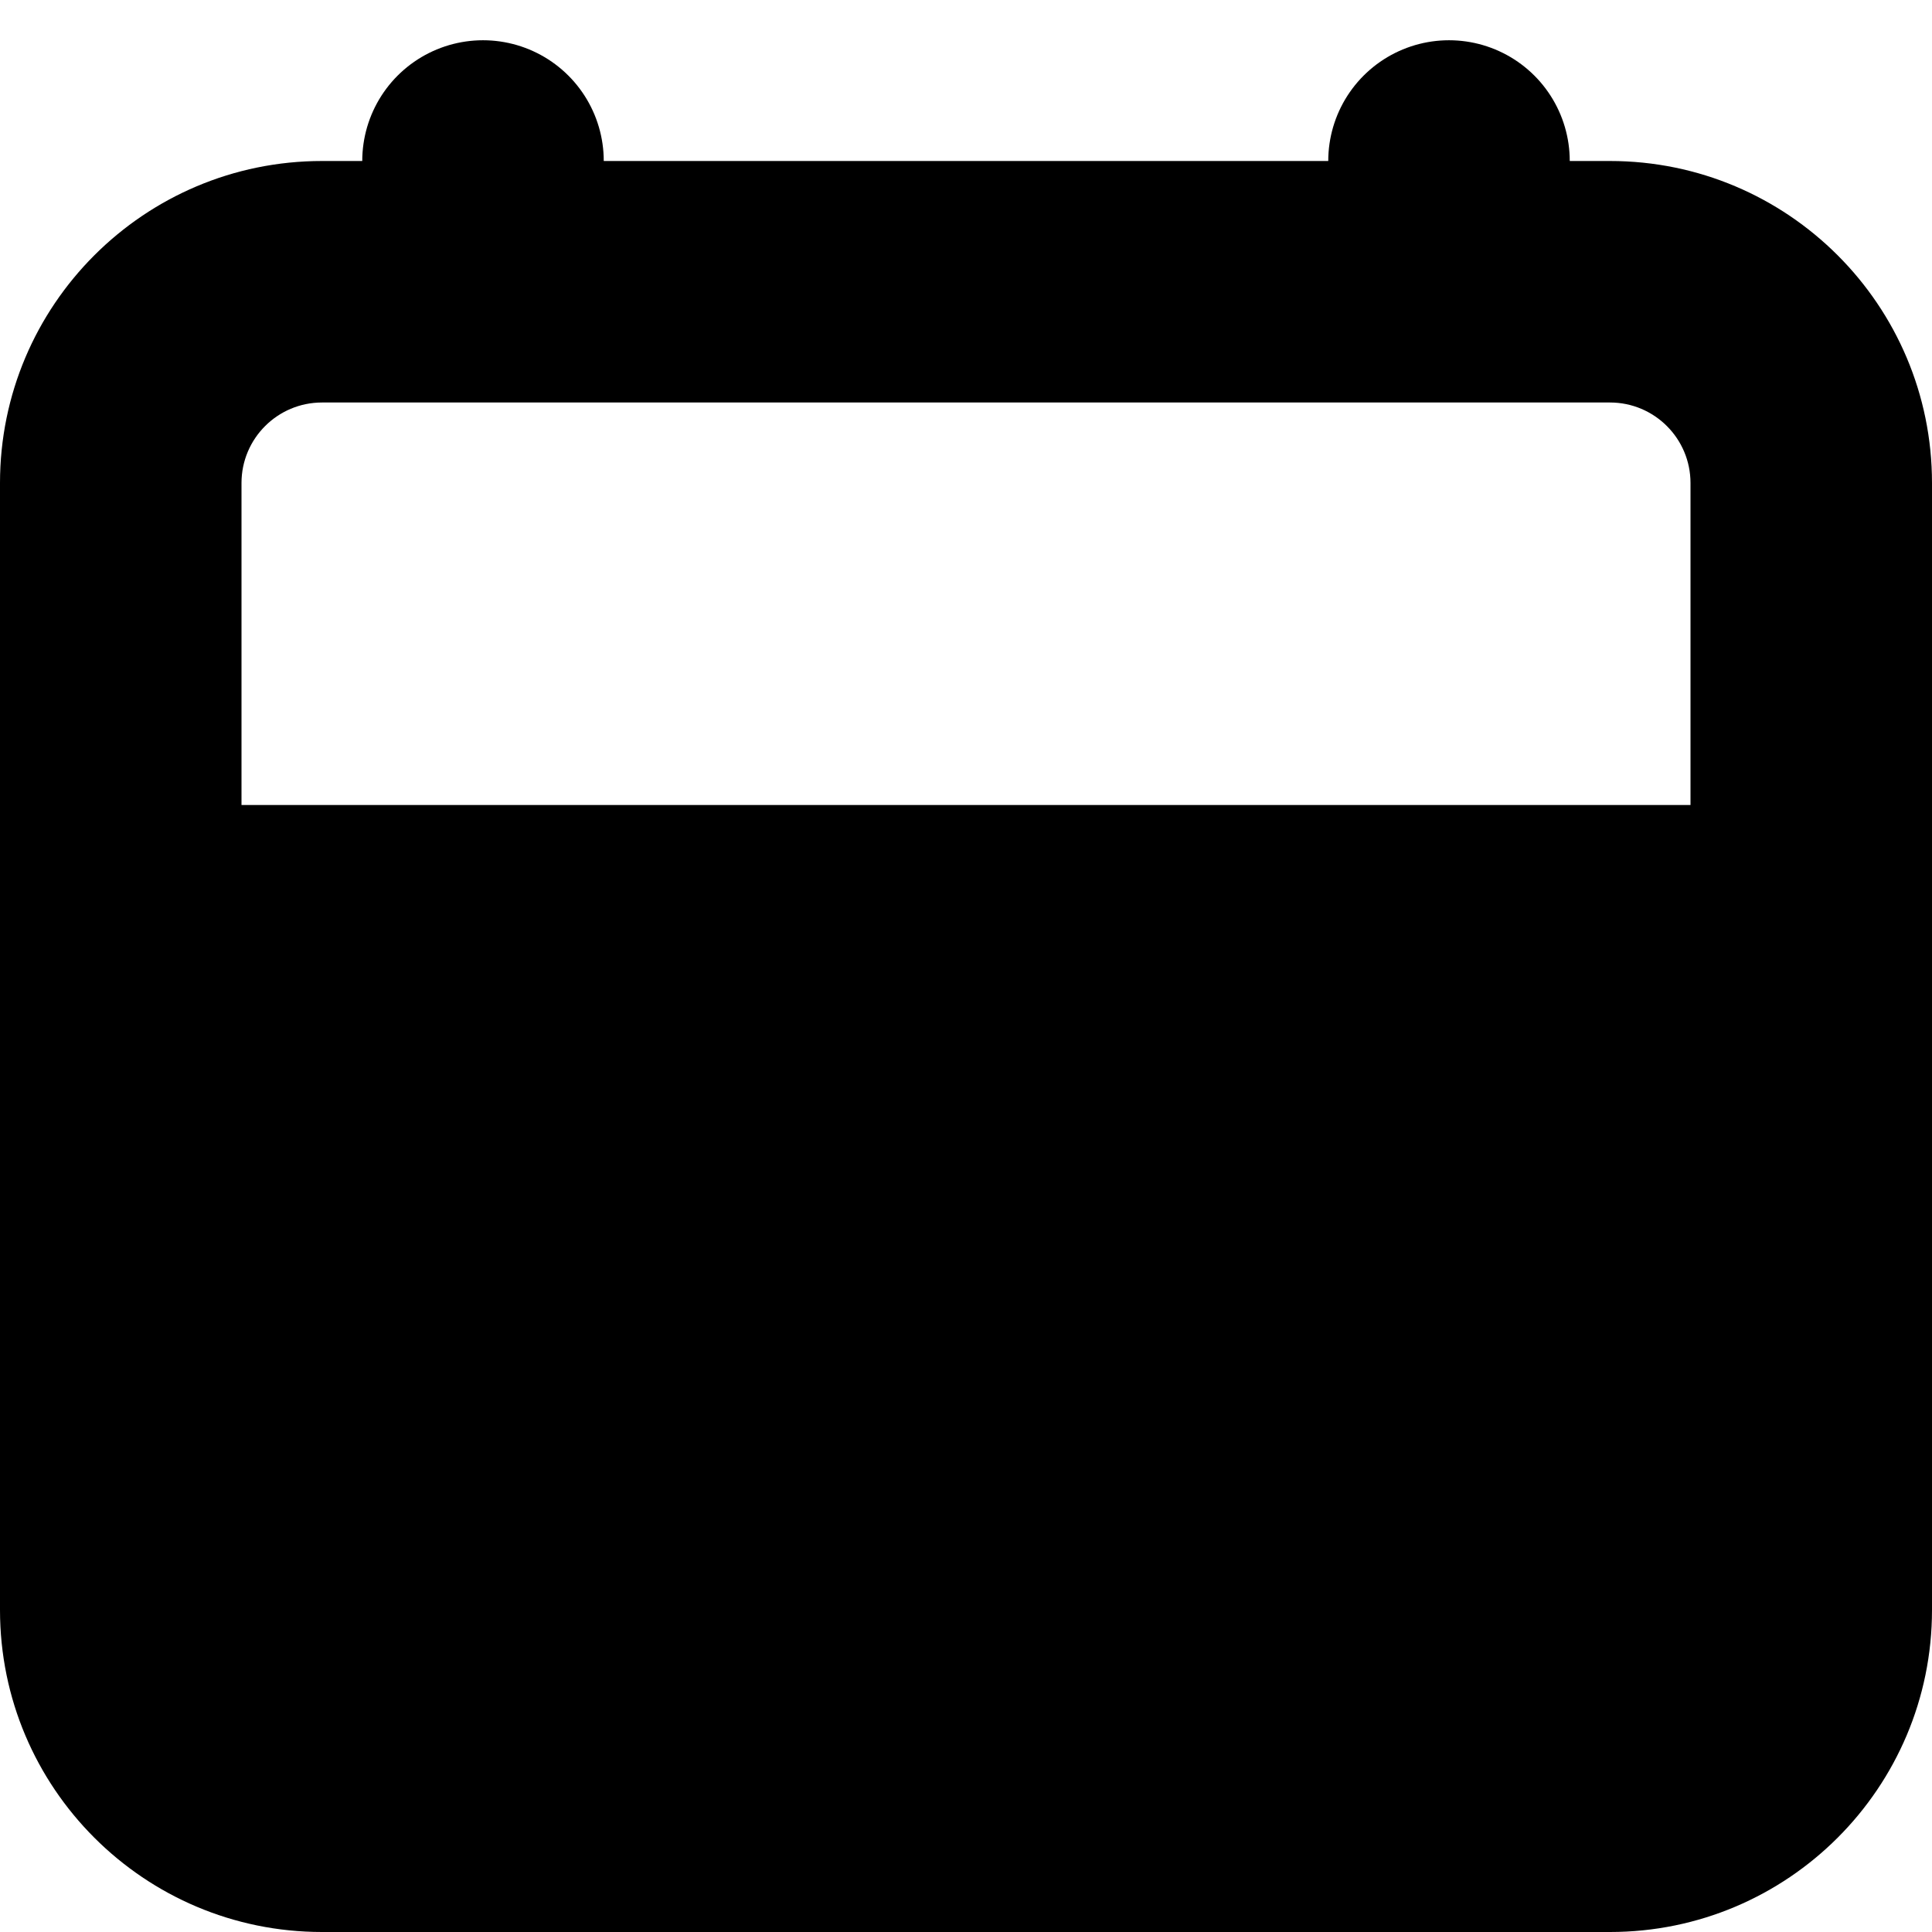
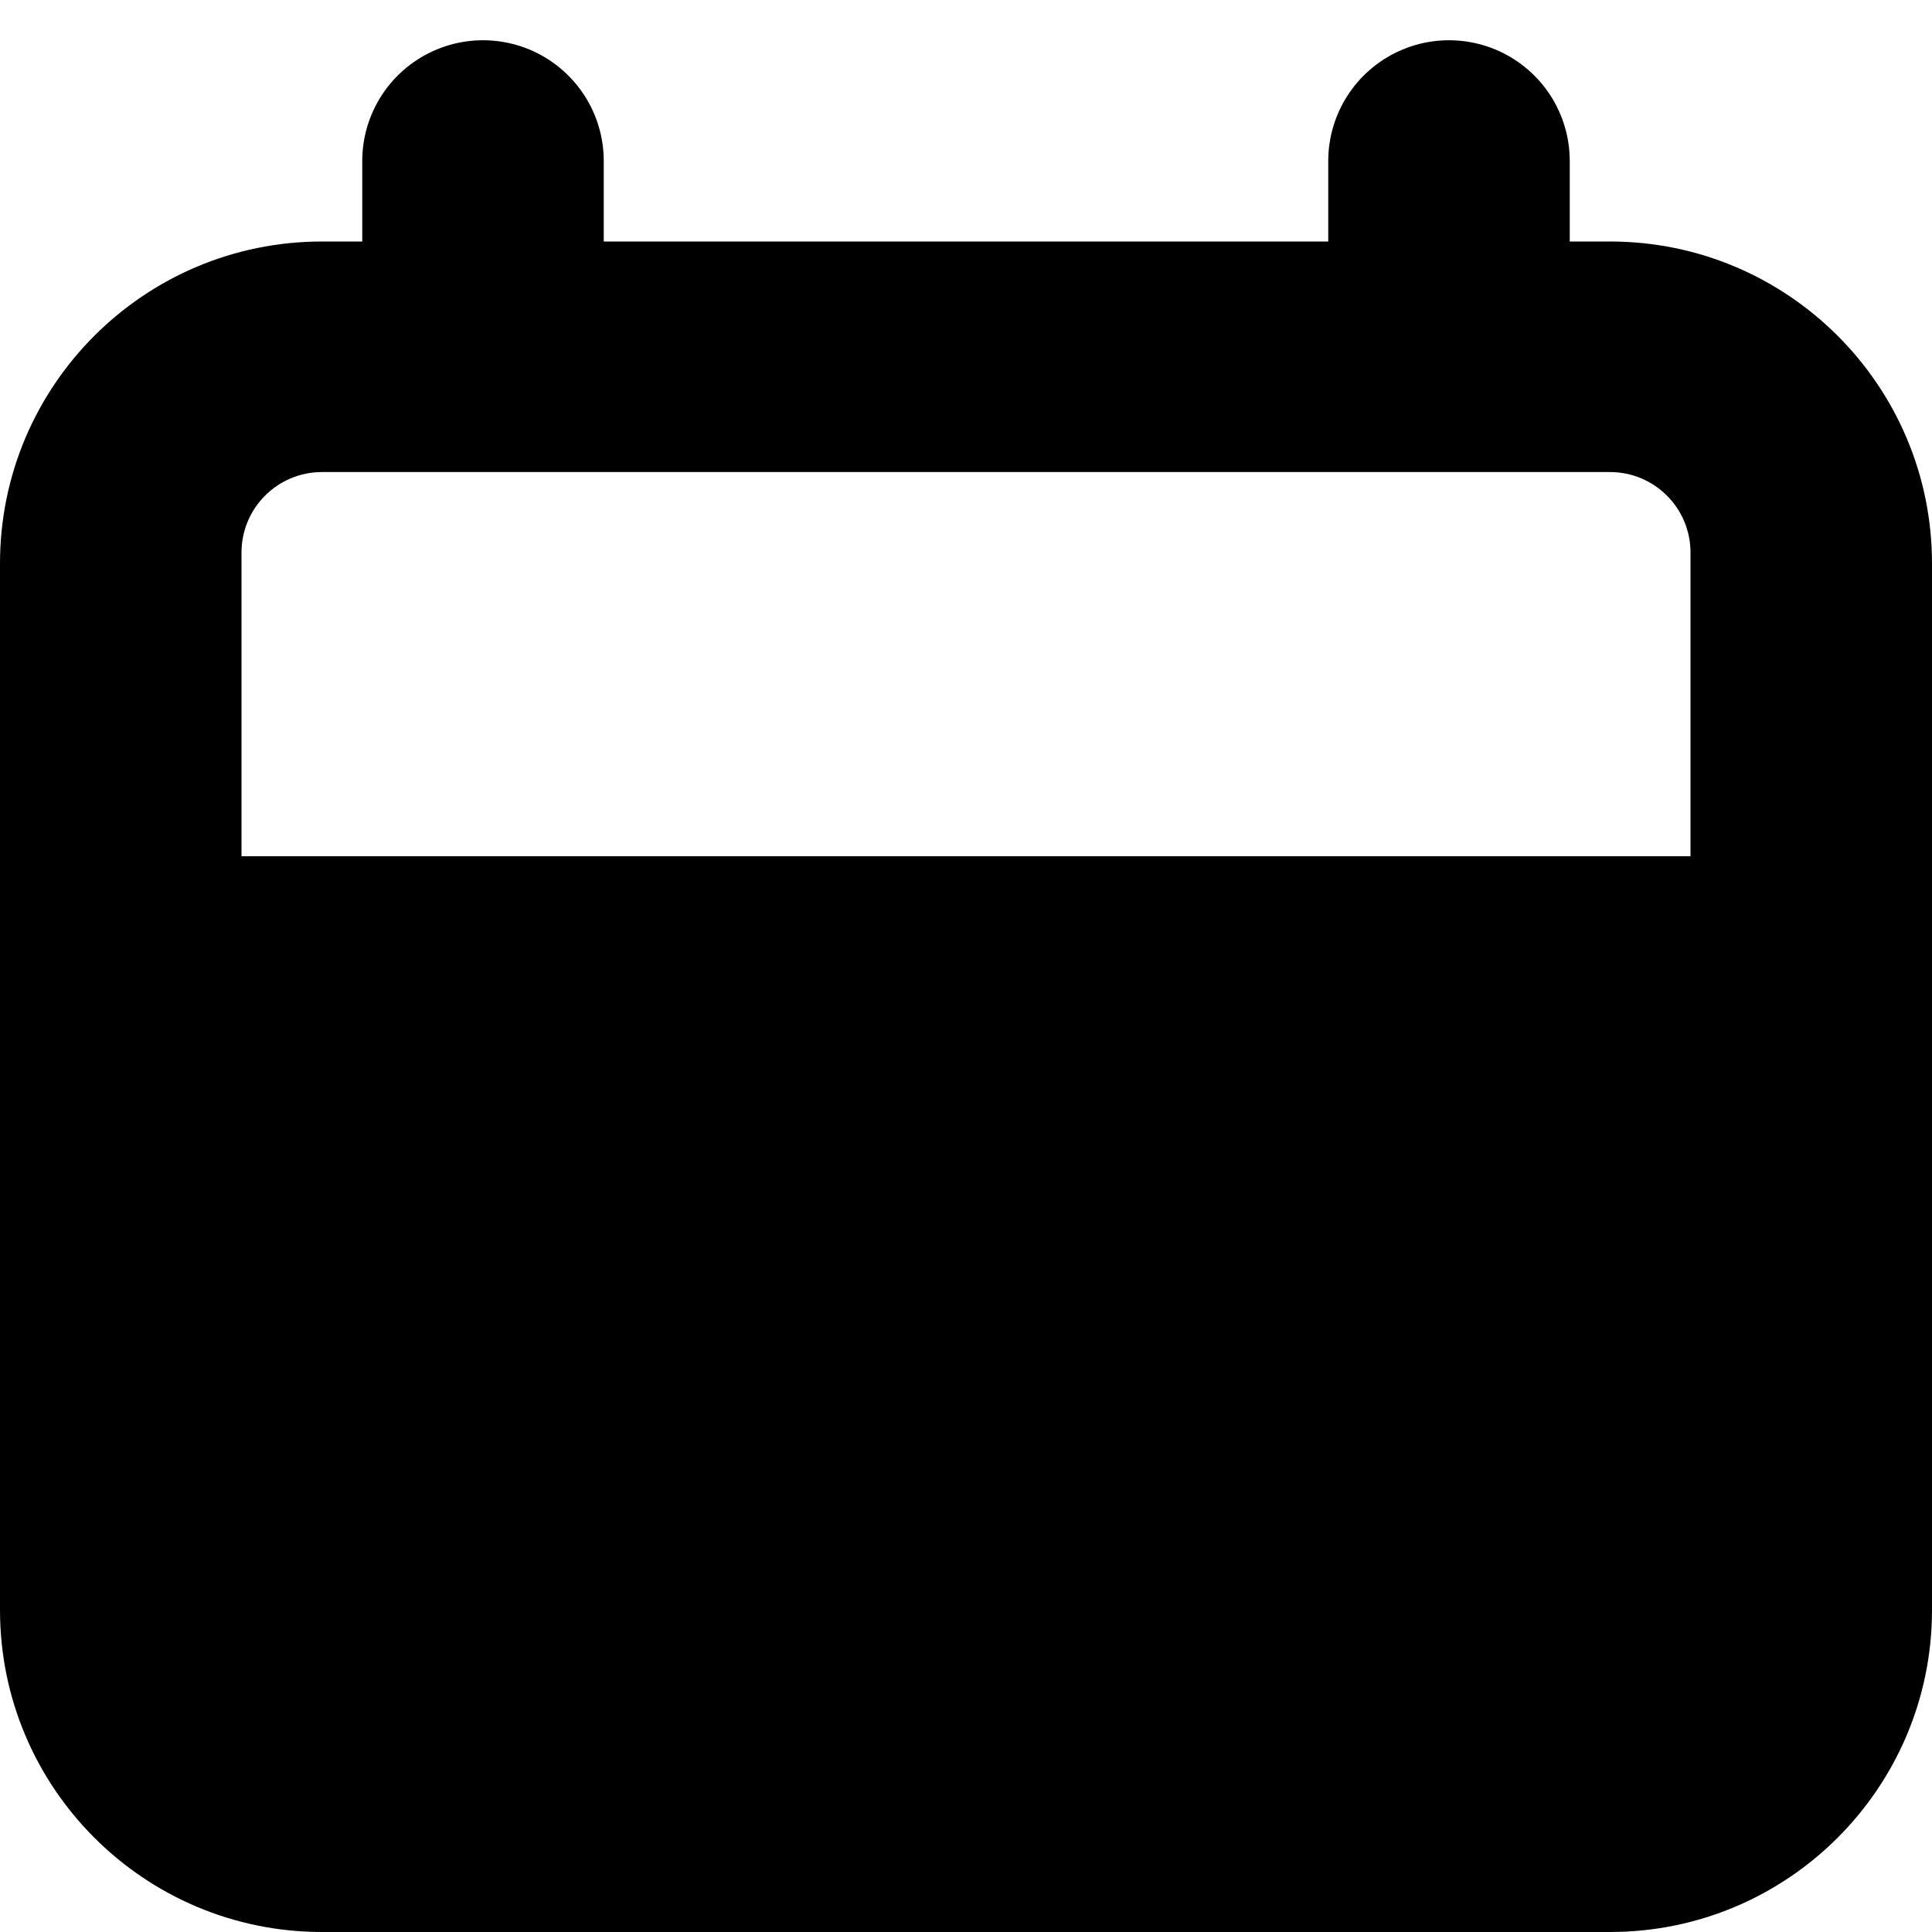
<svg xmlns="http://www.w3.org/2000/svg" width="24" height="24" viewBox="0 0 24 24" fill="none">
-   <g id="Size=Xlarge">
-     <path id="Vector" d="M18 2L18 3" stroke="currentColor" stroke-width="3" stroke-miterlimit="10" stroke-linecap="round" stroke-linejoin="round" />
-     <path id="Vector_2" d="M6 2L6 3" stroke="currentColor" stroke-width="3" stroke-miterlimit="10" stroke-linecap="round" stroke-linejoin="round" />
-     <path id="Subtract" fill-rule="evenodd" clip-rule="evenodd" d="M4 2C1.791 2 0 3.791 0 6V20C0 22.209 1.791 24 4 24H20C22.209 24 24 22.209 24 20V6C24 3.791 22.209 2 20 2H4ZM4 5C3.448 5 3 5.448 3 6V10H21V6C21 5.448 20.552 5 20 5H4Z" fill="currentColor" />
-   </g>
+   <path d="M18 2L18 4" stroke="currentColor" stroke-width="3" stroke-miterlimit="10" stroke-linecap="round" stroke-linejoin="round" />
+   <path d="M6 2L6 4" stroke="currentColor" stroke-width="3" stroke-miterlimit="10" stroke-linecap="round" stroke-linejoin="round" />
+   <path fill-rule="evenodd" clip-rule="evenodd" d="M4 3C1.791 3 0 4.791 0 7V20C0 22.209 1.791 24 4 24H20C22.209 24 24 22.209 24 20V7C24 4.791 22.209 3 20 3H4ZM4 5.864C3.448 5.864 3 6.311 3 6.864V10.636H21V6.864C21 6.311 20.552 5.864 20 5.864H4Z" fill="currentColor" />
</svg>
